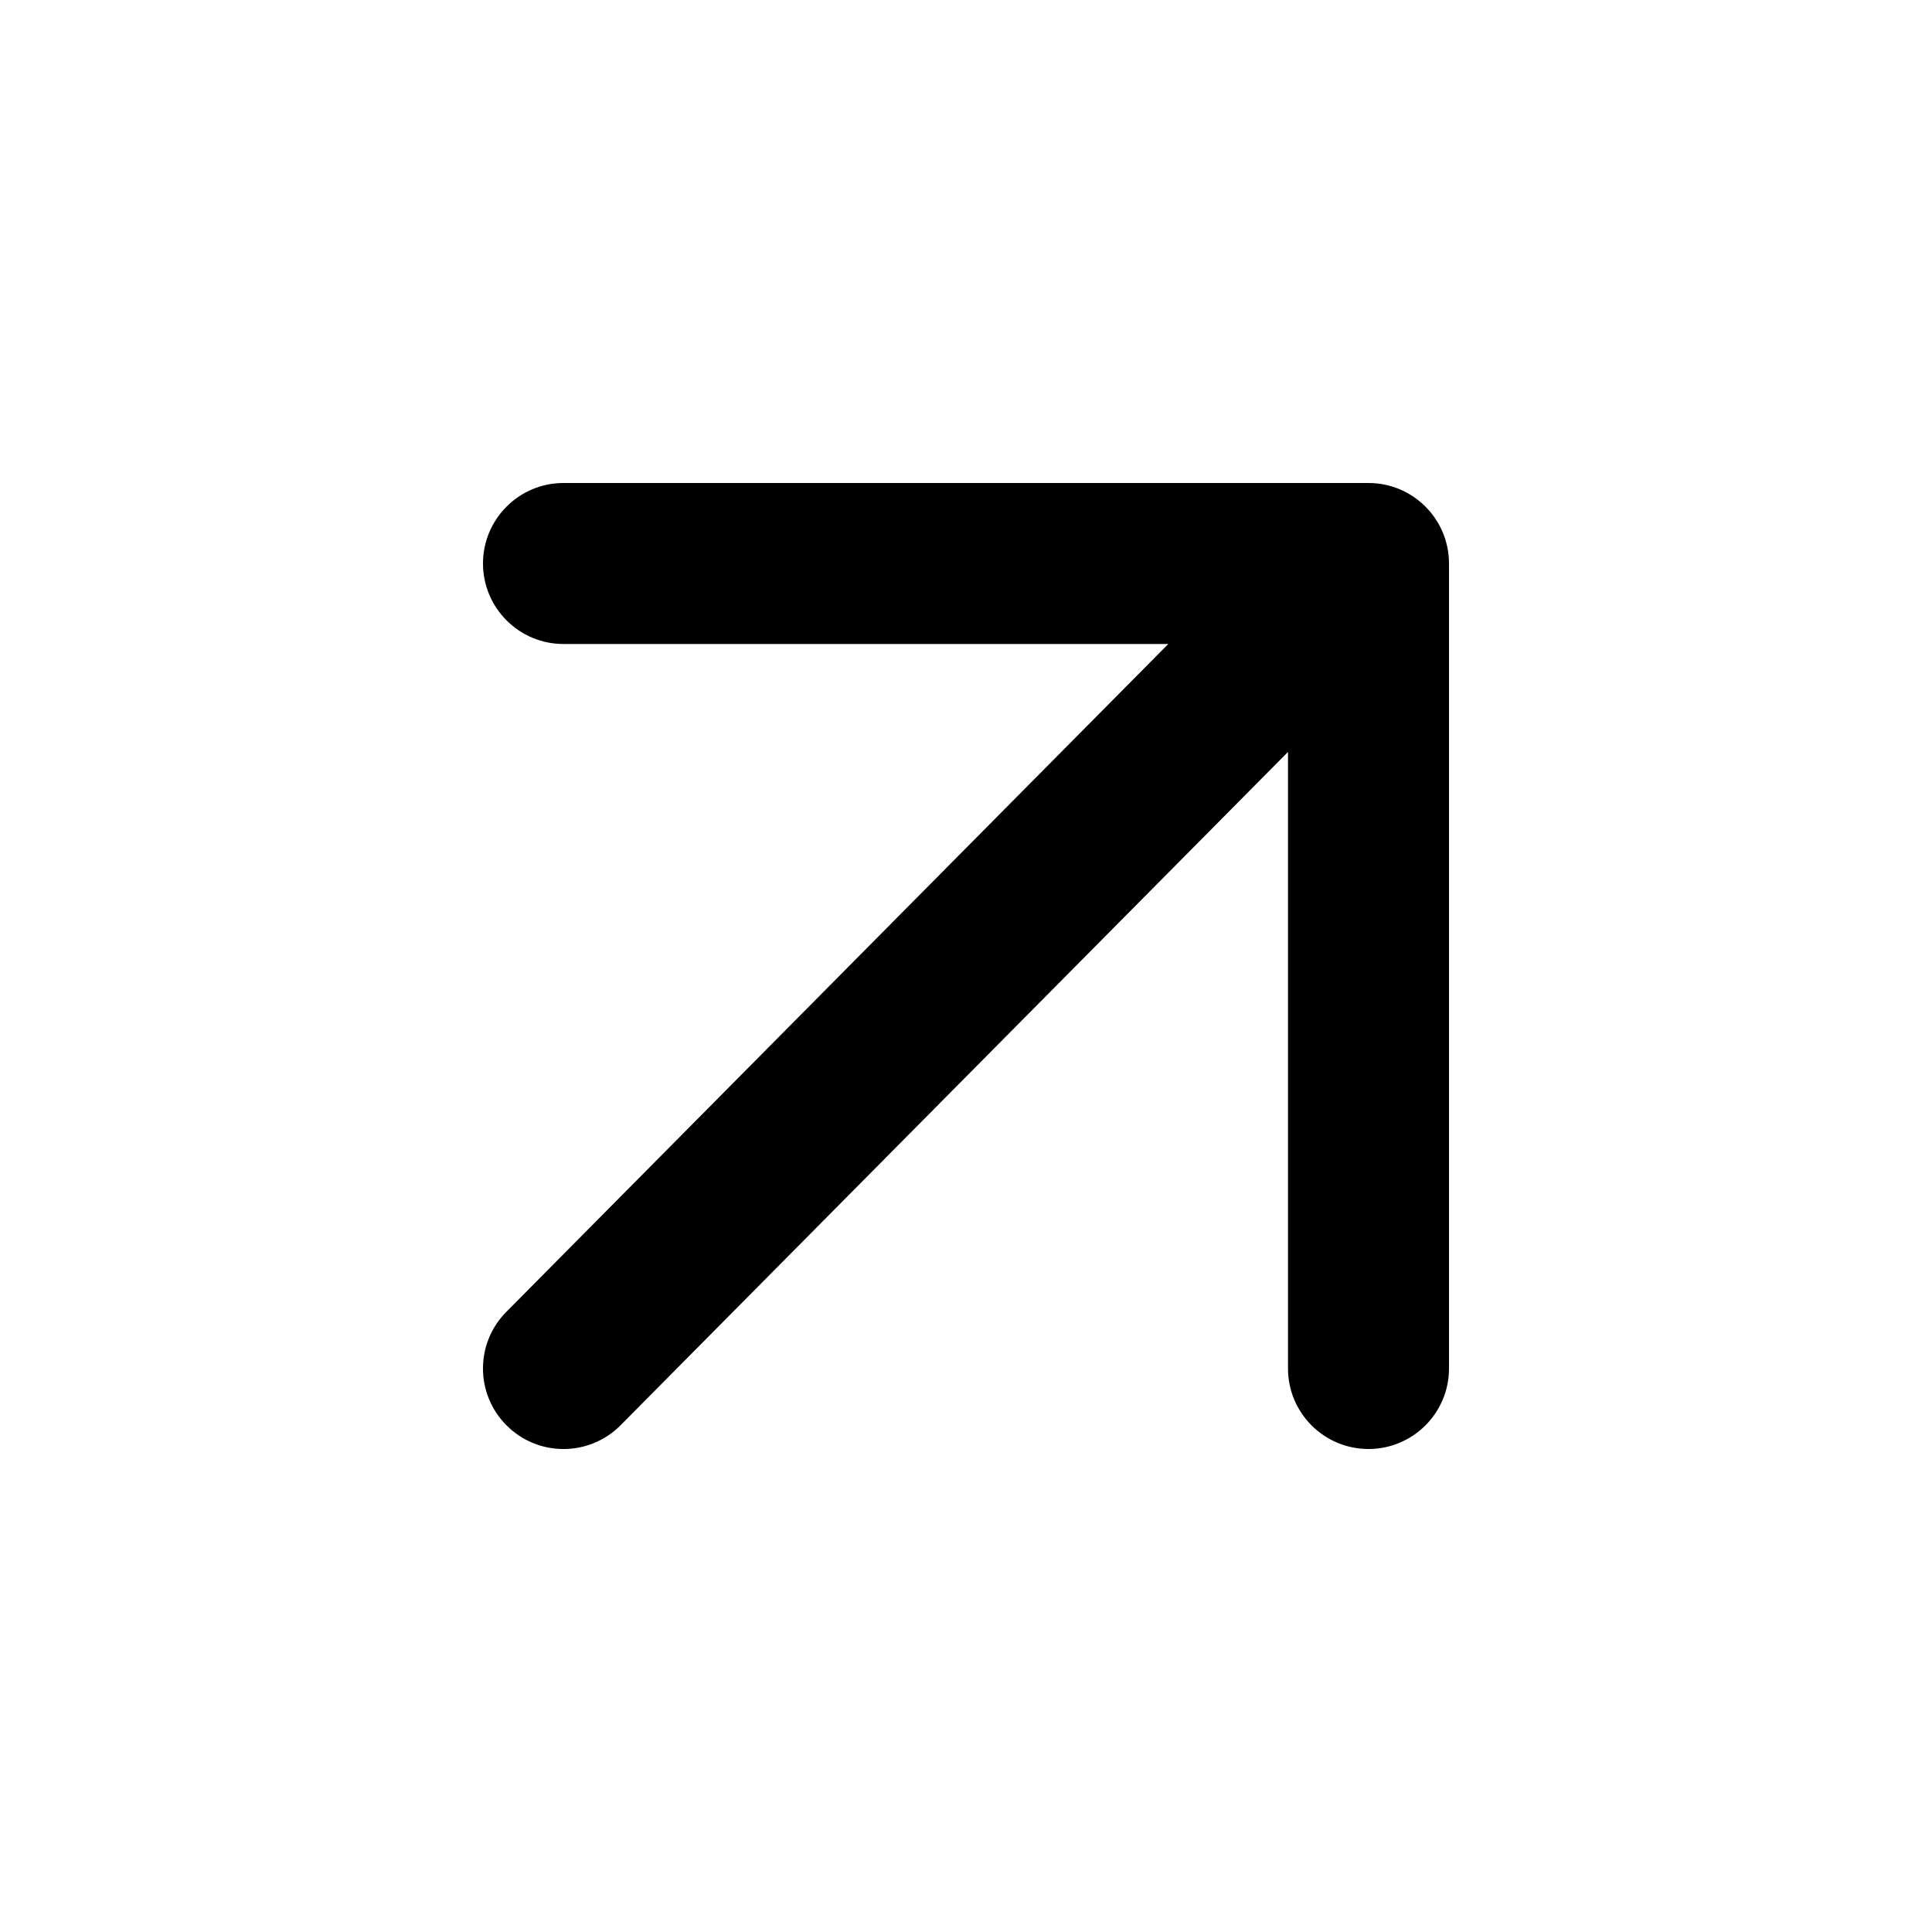
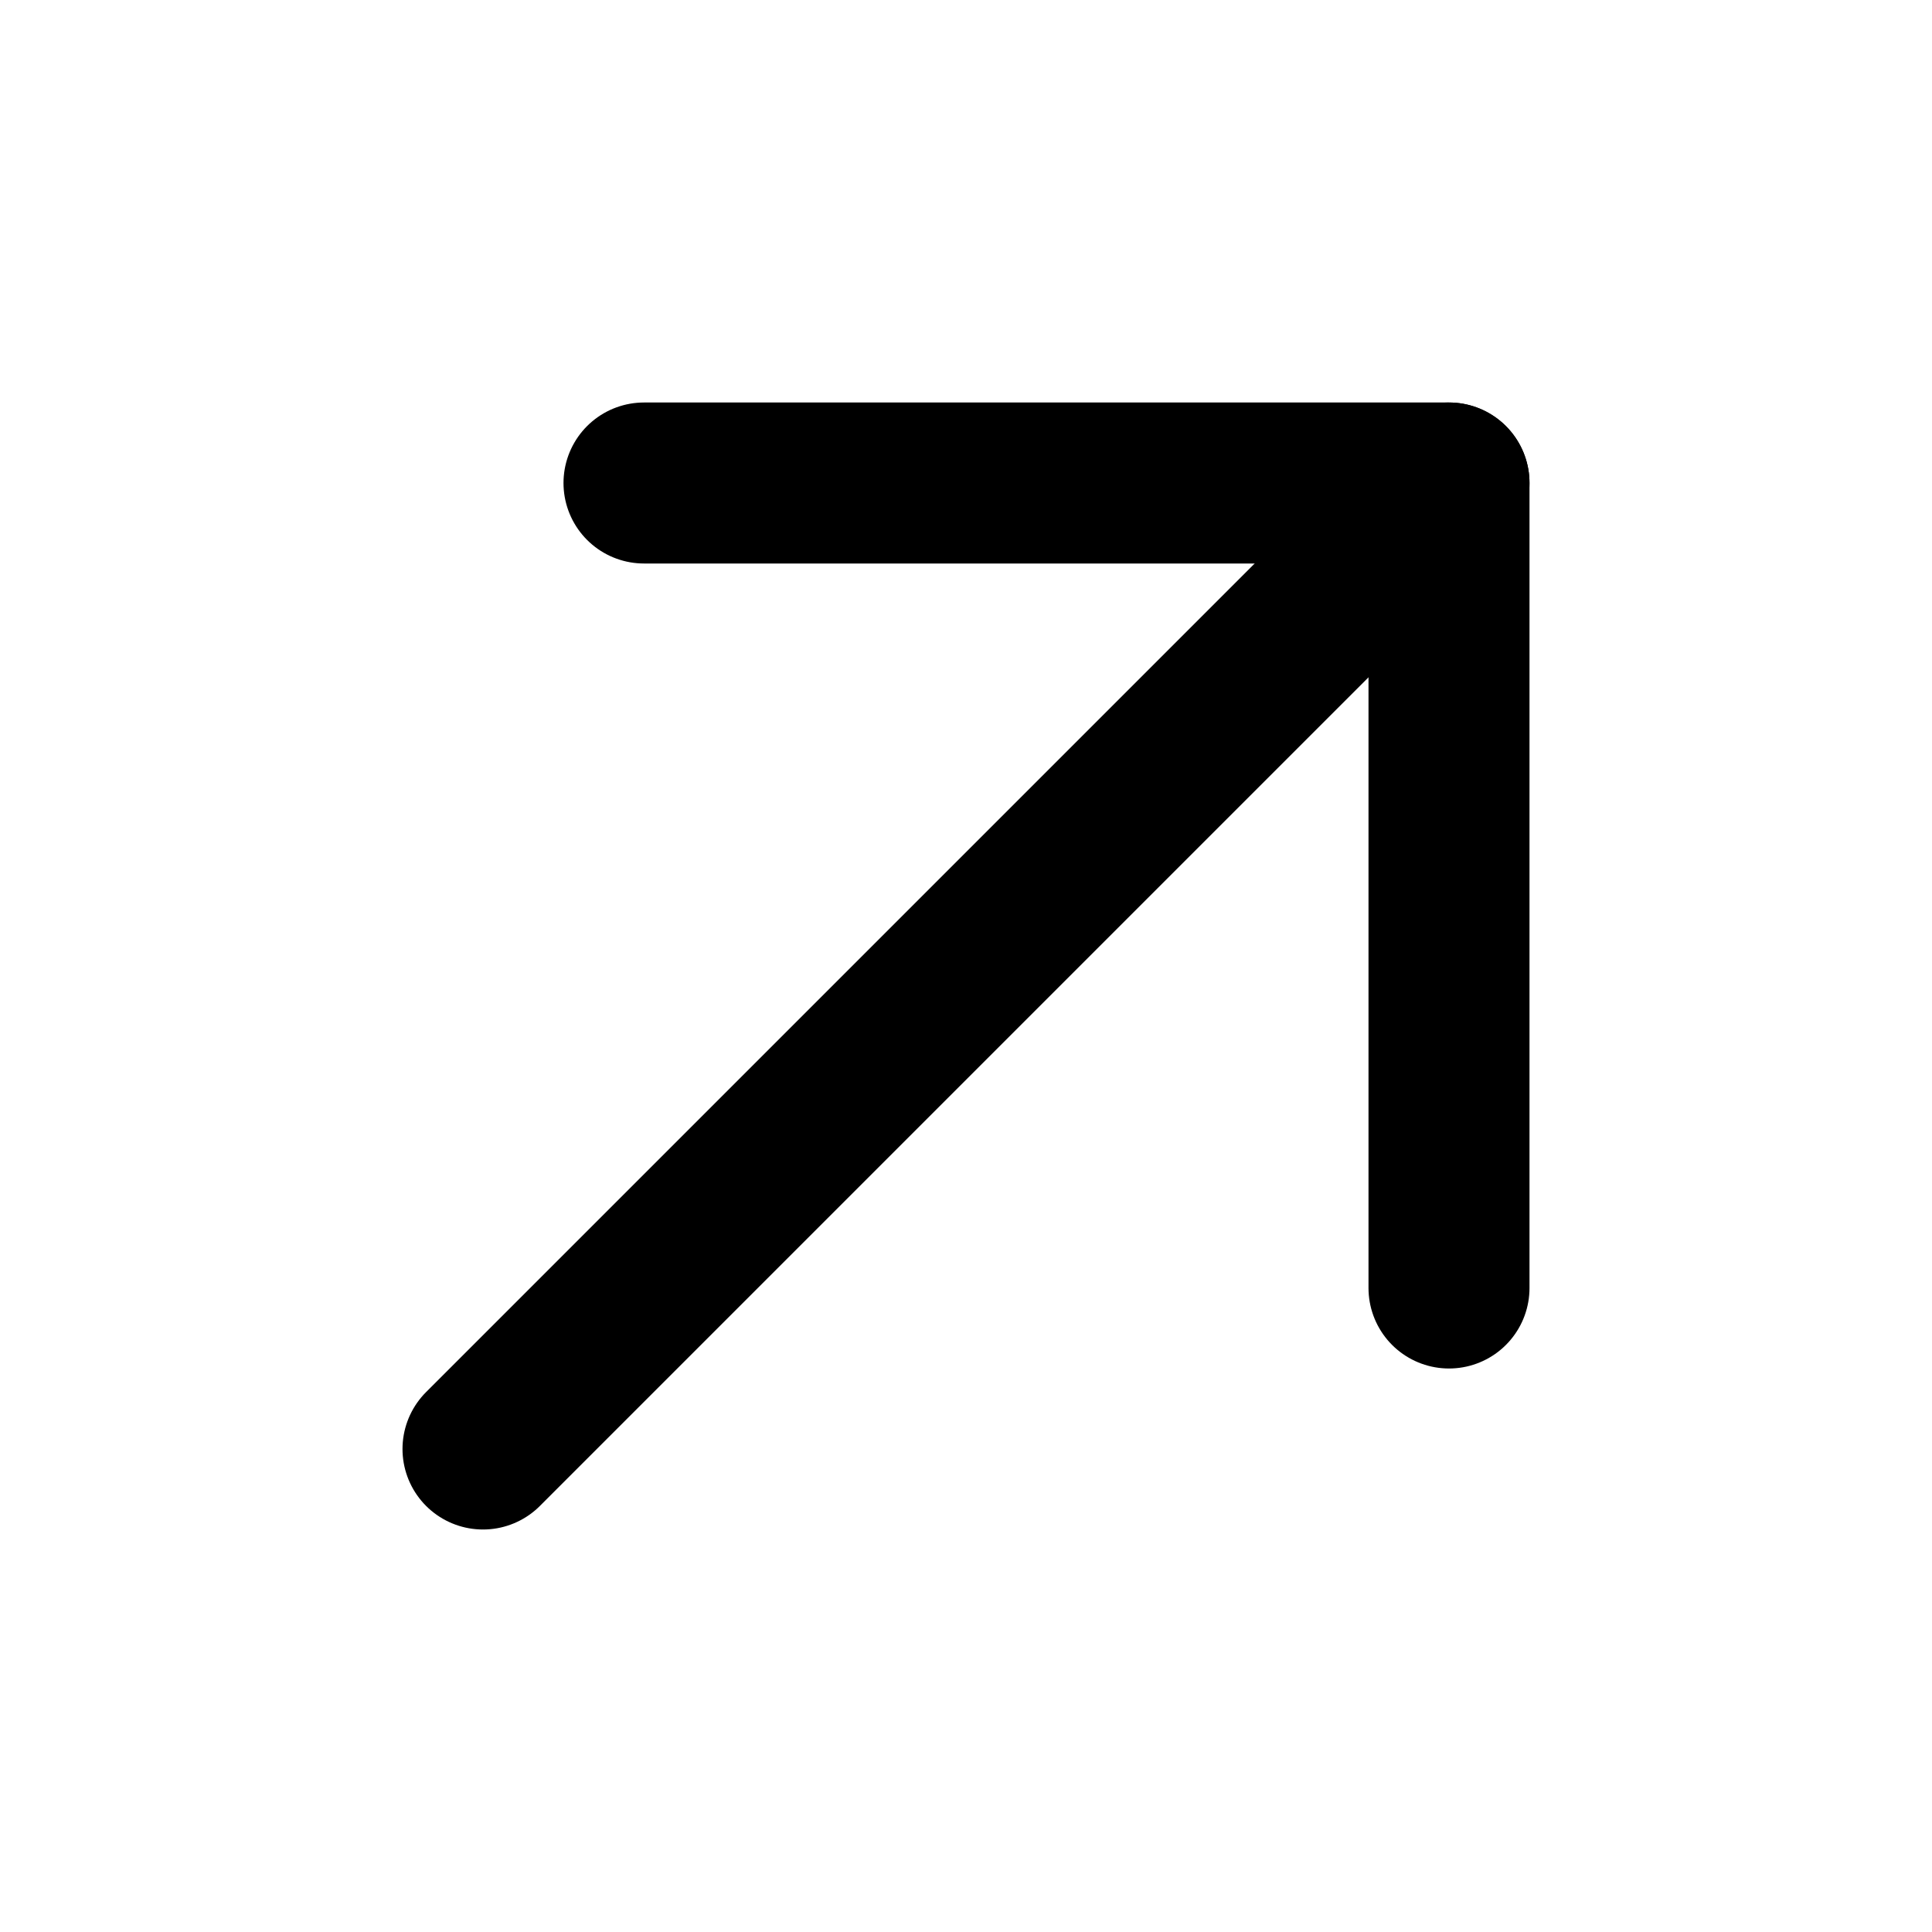
<svg xmlns="http://www.w3.org/2000/svg" width="24" height="24" viewBox="0 0 24 24" fill="none">
-   <path fill-rule="evenodd" clip-rule="evenodd" d="M7 6C6.448 6 6 6.448 6 7C6 7.552 6.448 8 7 8H14.513L6.293 16.293C5.902 16.683 5.902 17.317 6.293 17.707C6.683 18.098 7.317 18.098 7.707 17.707L16 9.341V17C16 17.552 16.448 18 17 18C17.552 18 18 17.552 18 17V7C18 6.448 17.552 6 17 6H7Z" fill="black" />
+   <path d="M18 6L6 18" stroke="black" stroke-width="2" stroke-linecap="round" stroke-linejoin="round" />
+   <path d="M8 6L18 6L18 16" stroke="black" stroke-width="2" stroke-linecap="round" stroke-linejoin="round" />
</svg>
